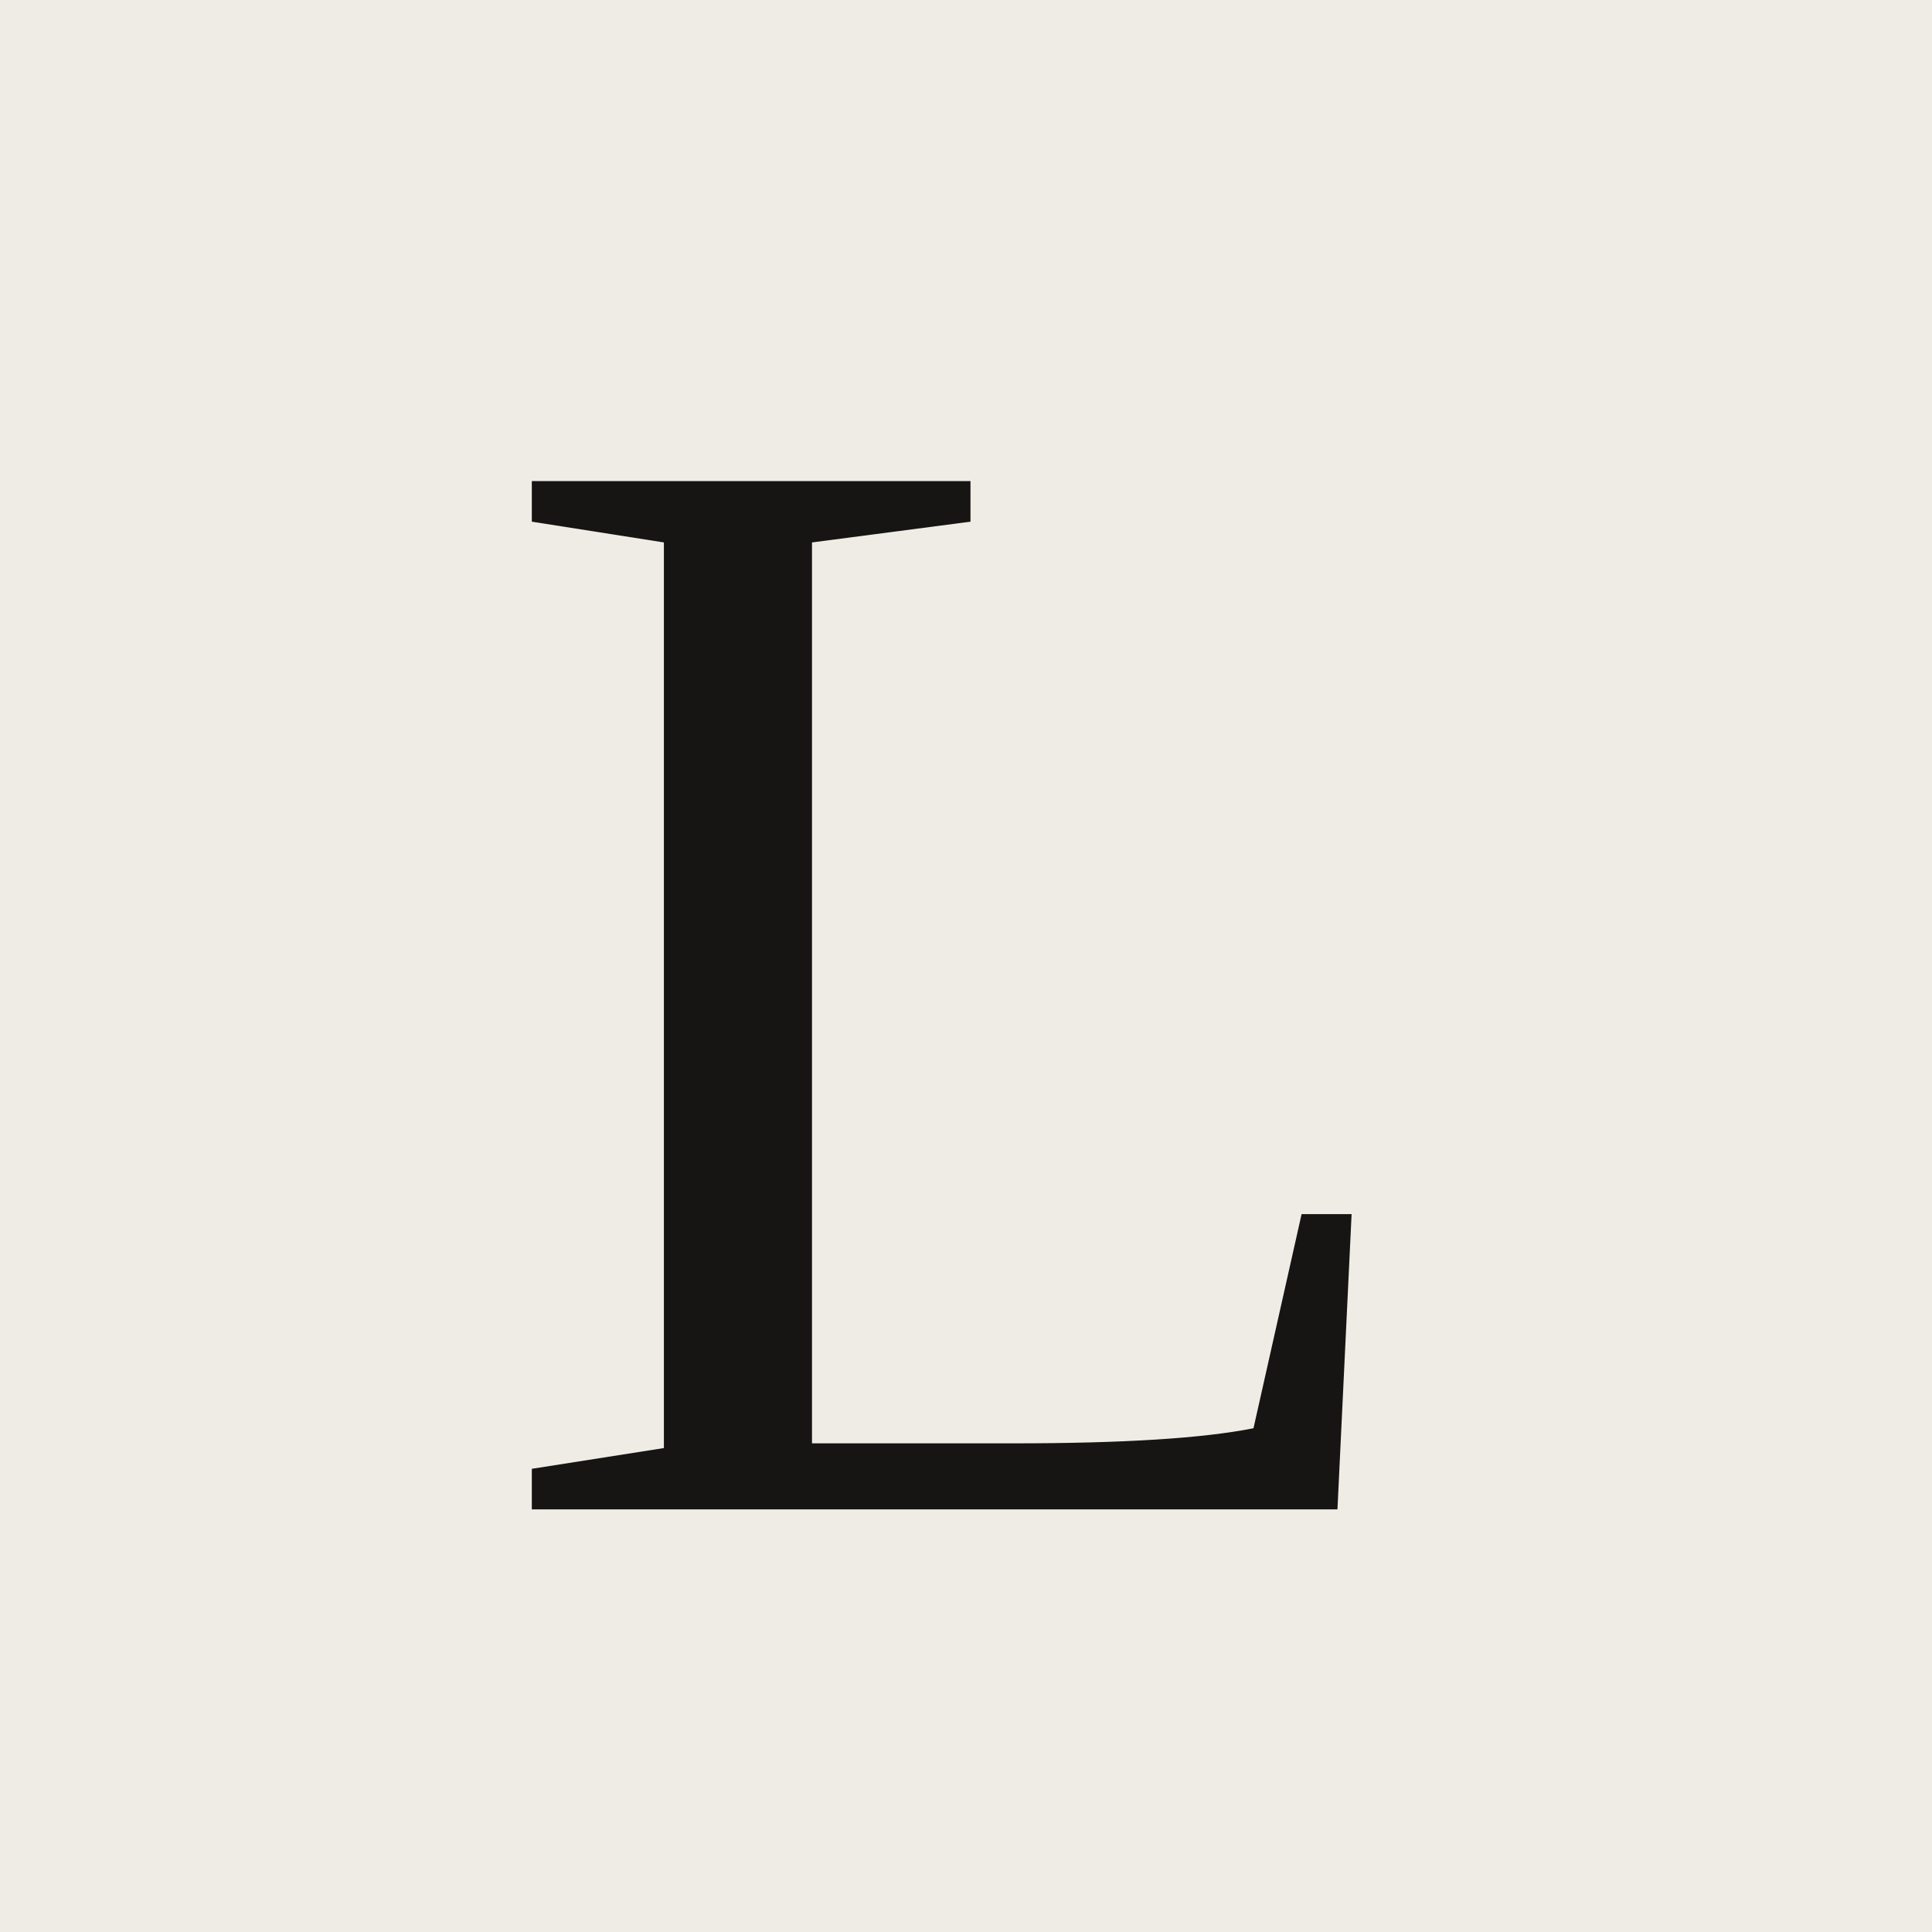
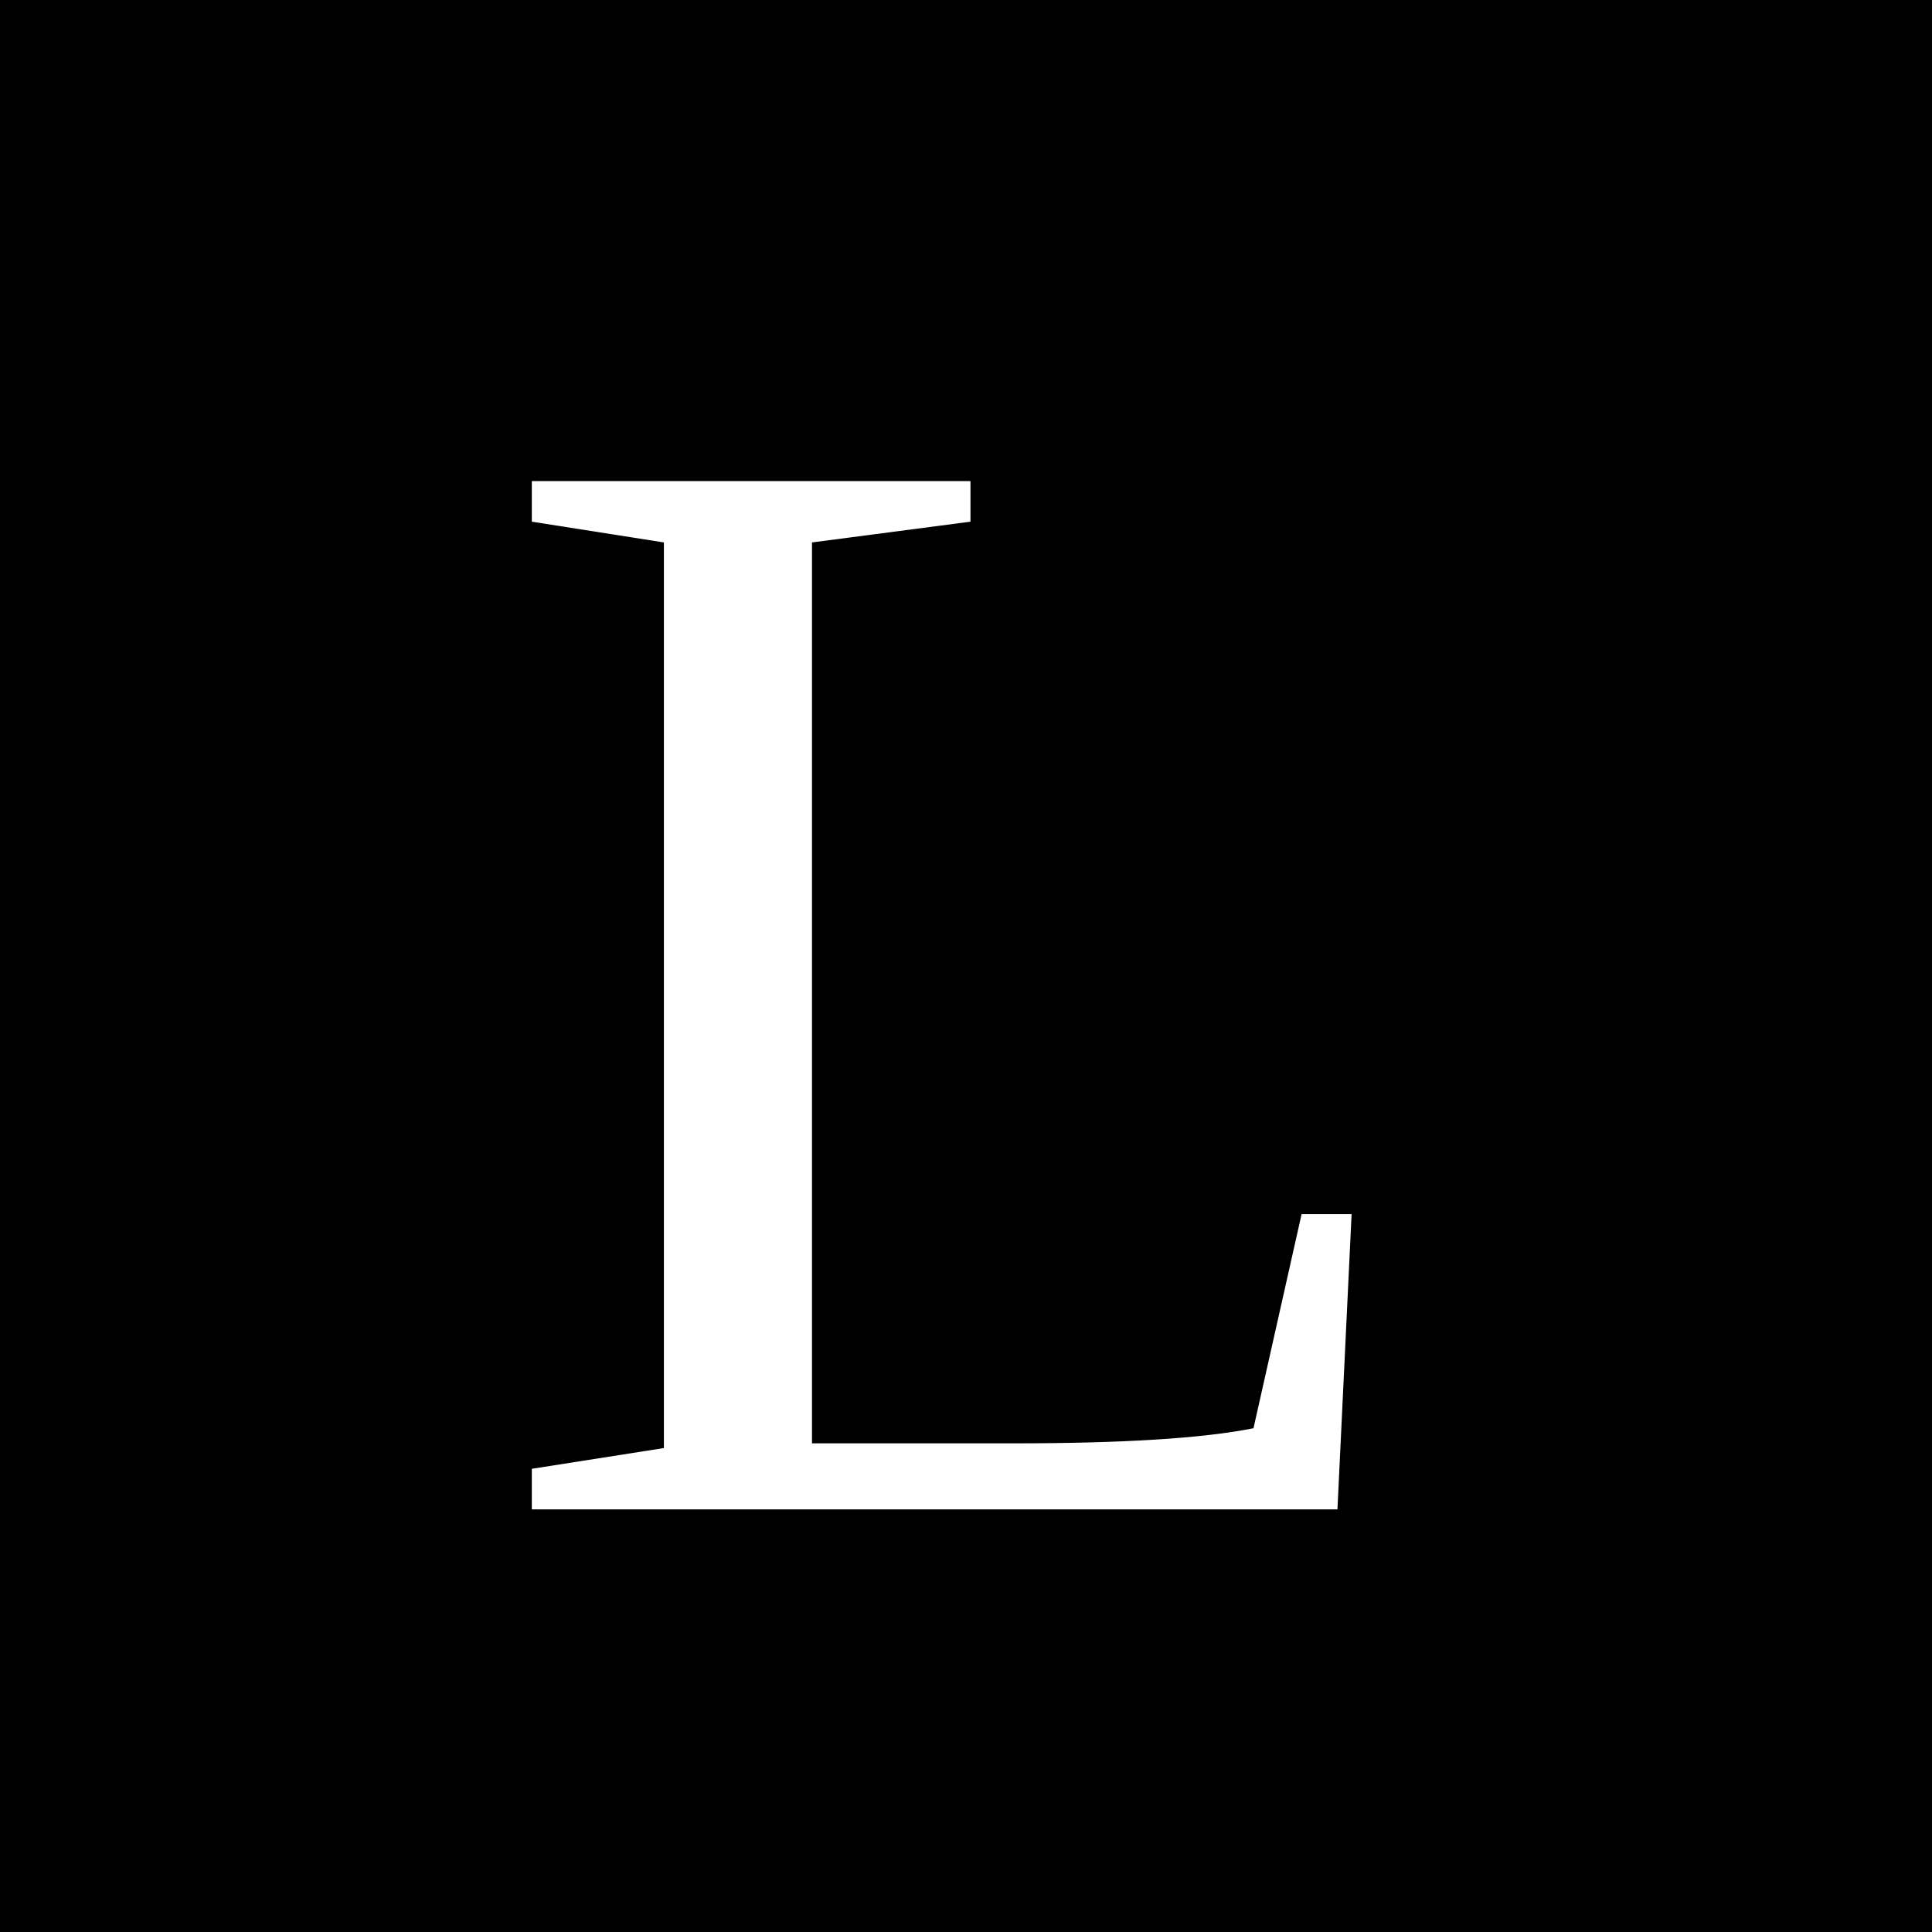
<svg xmlns="http://www.w3.org/2000/svg" viewBox="0 0 32 32">
-   <rect width="32" height="32" fill="#efece6" />
-   <text x="16" y="25" text-anchor="middle" font-family="Times New Roman, serif" font-size="26" fill="#161513">L</text>
+   <rect width="32" height="32" fill="#000000" />
+   <text x="16" y="25" text-anchor="middle" font-family="Times New Roman, serif" font-size="26" fill="#ffffff">L</text>
</svg>
